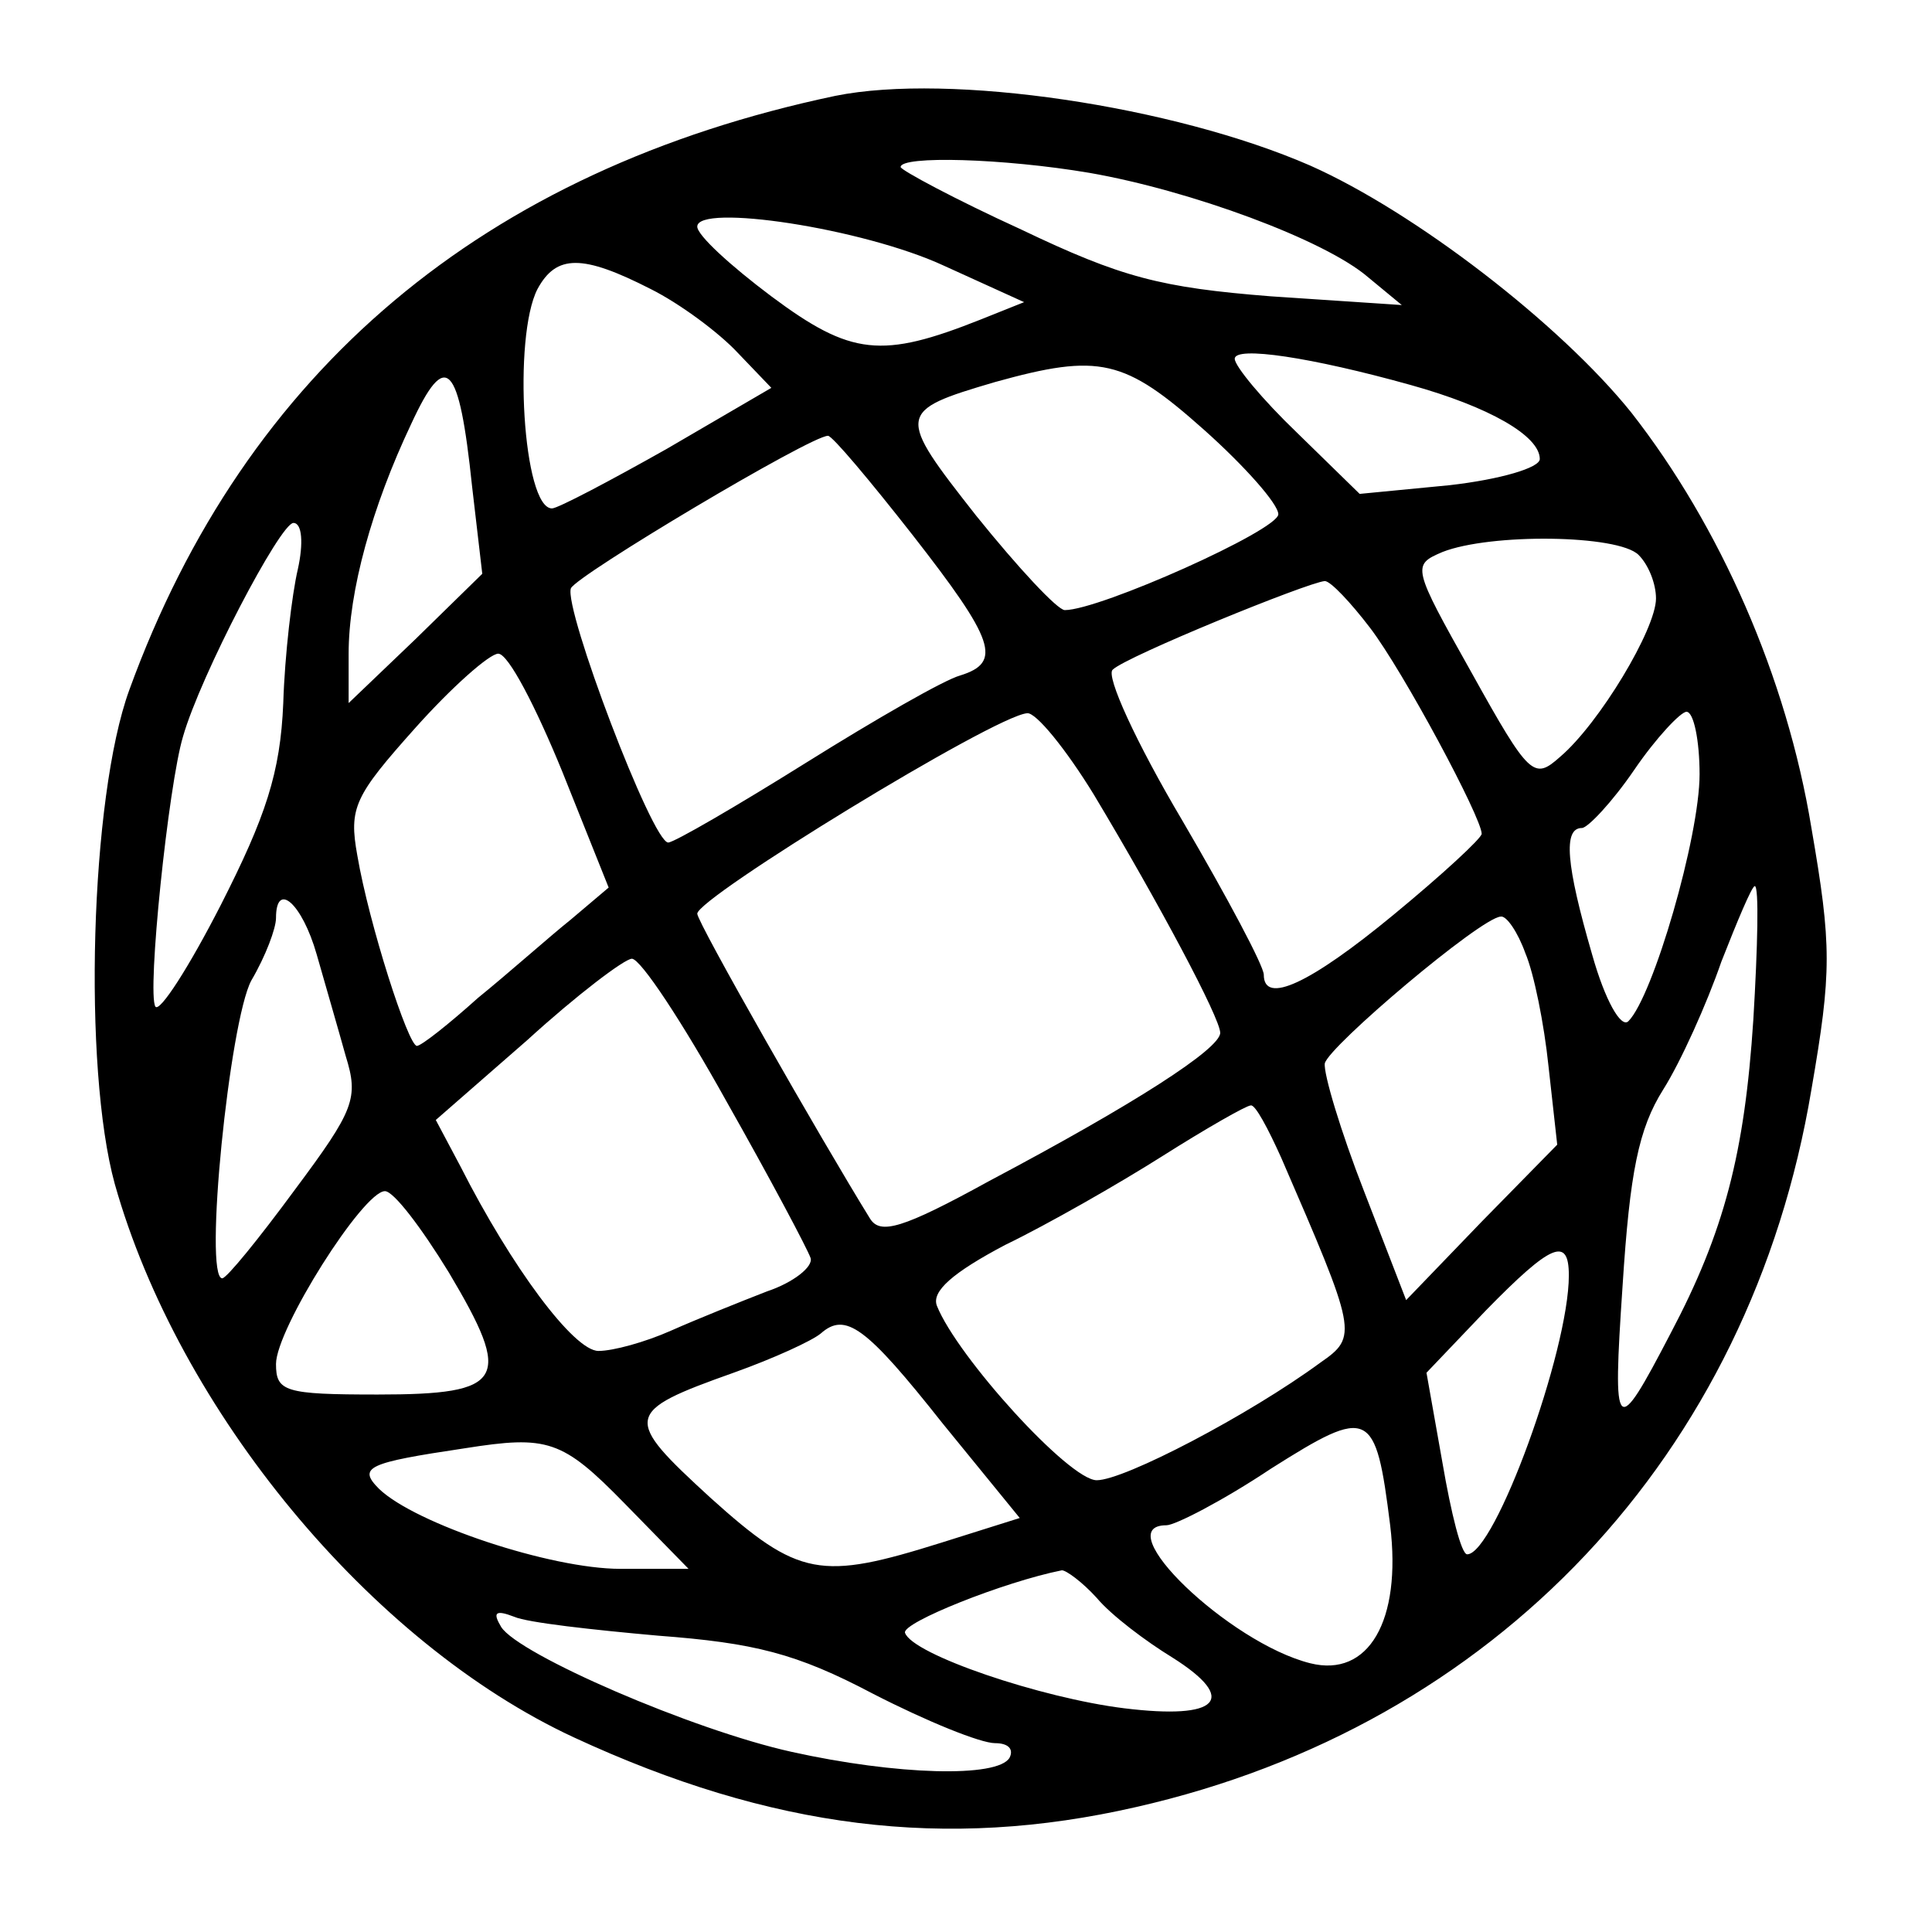
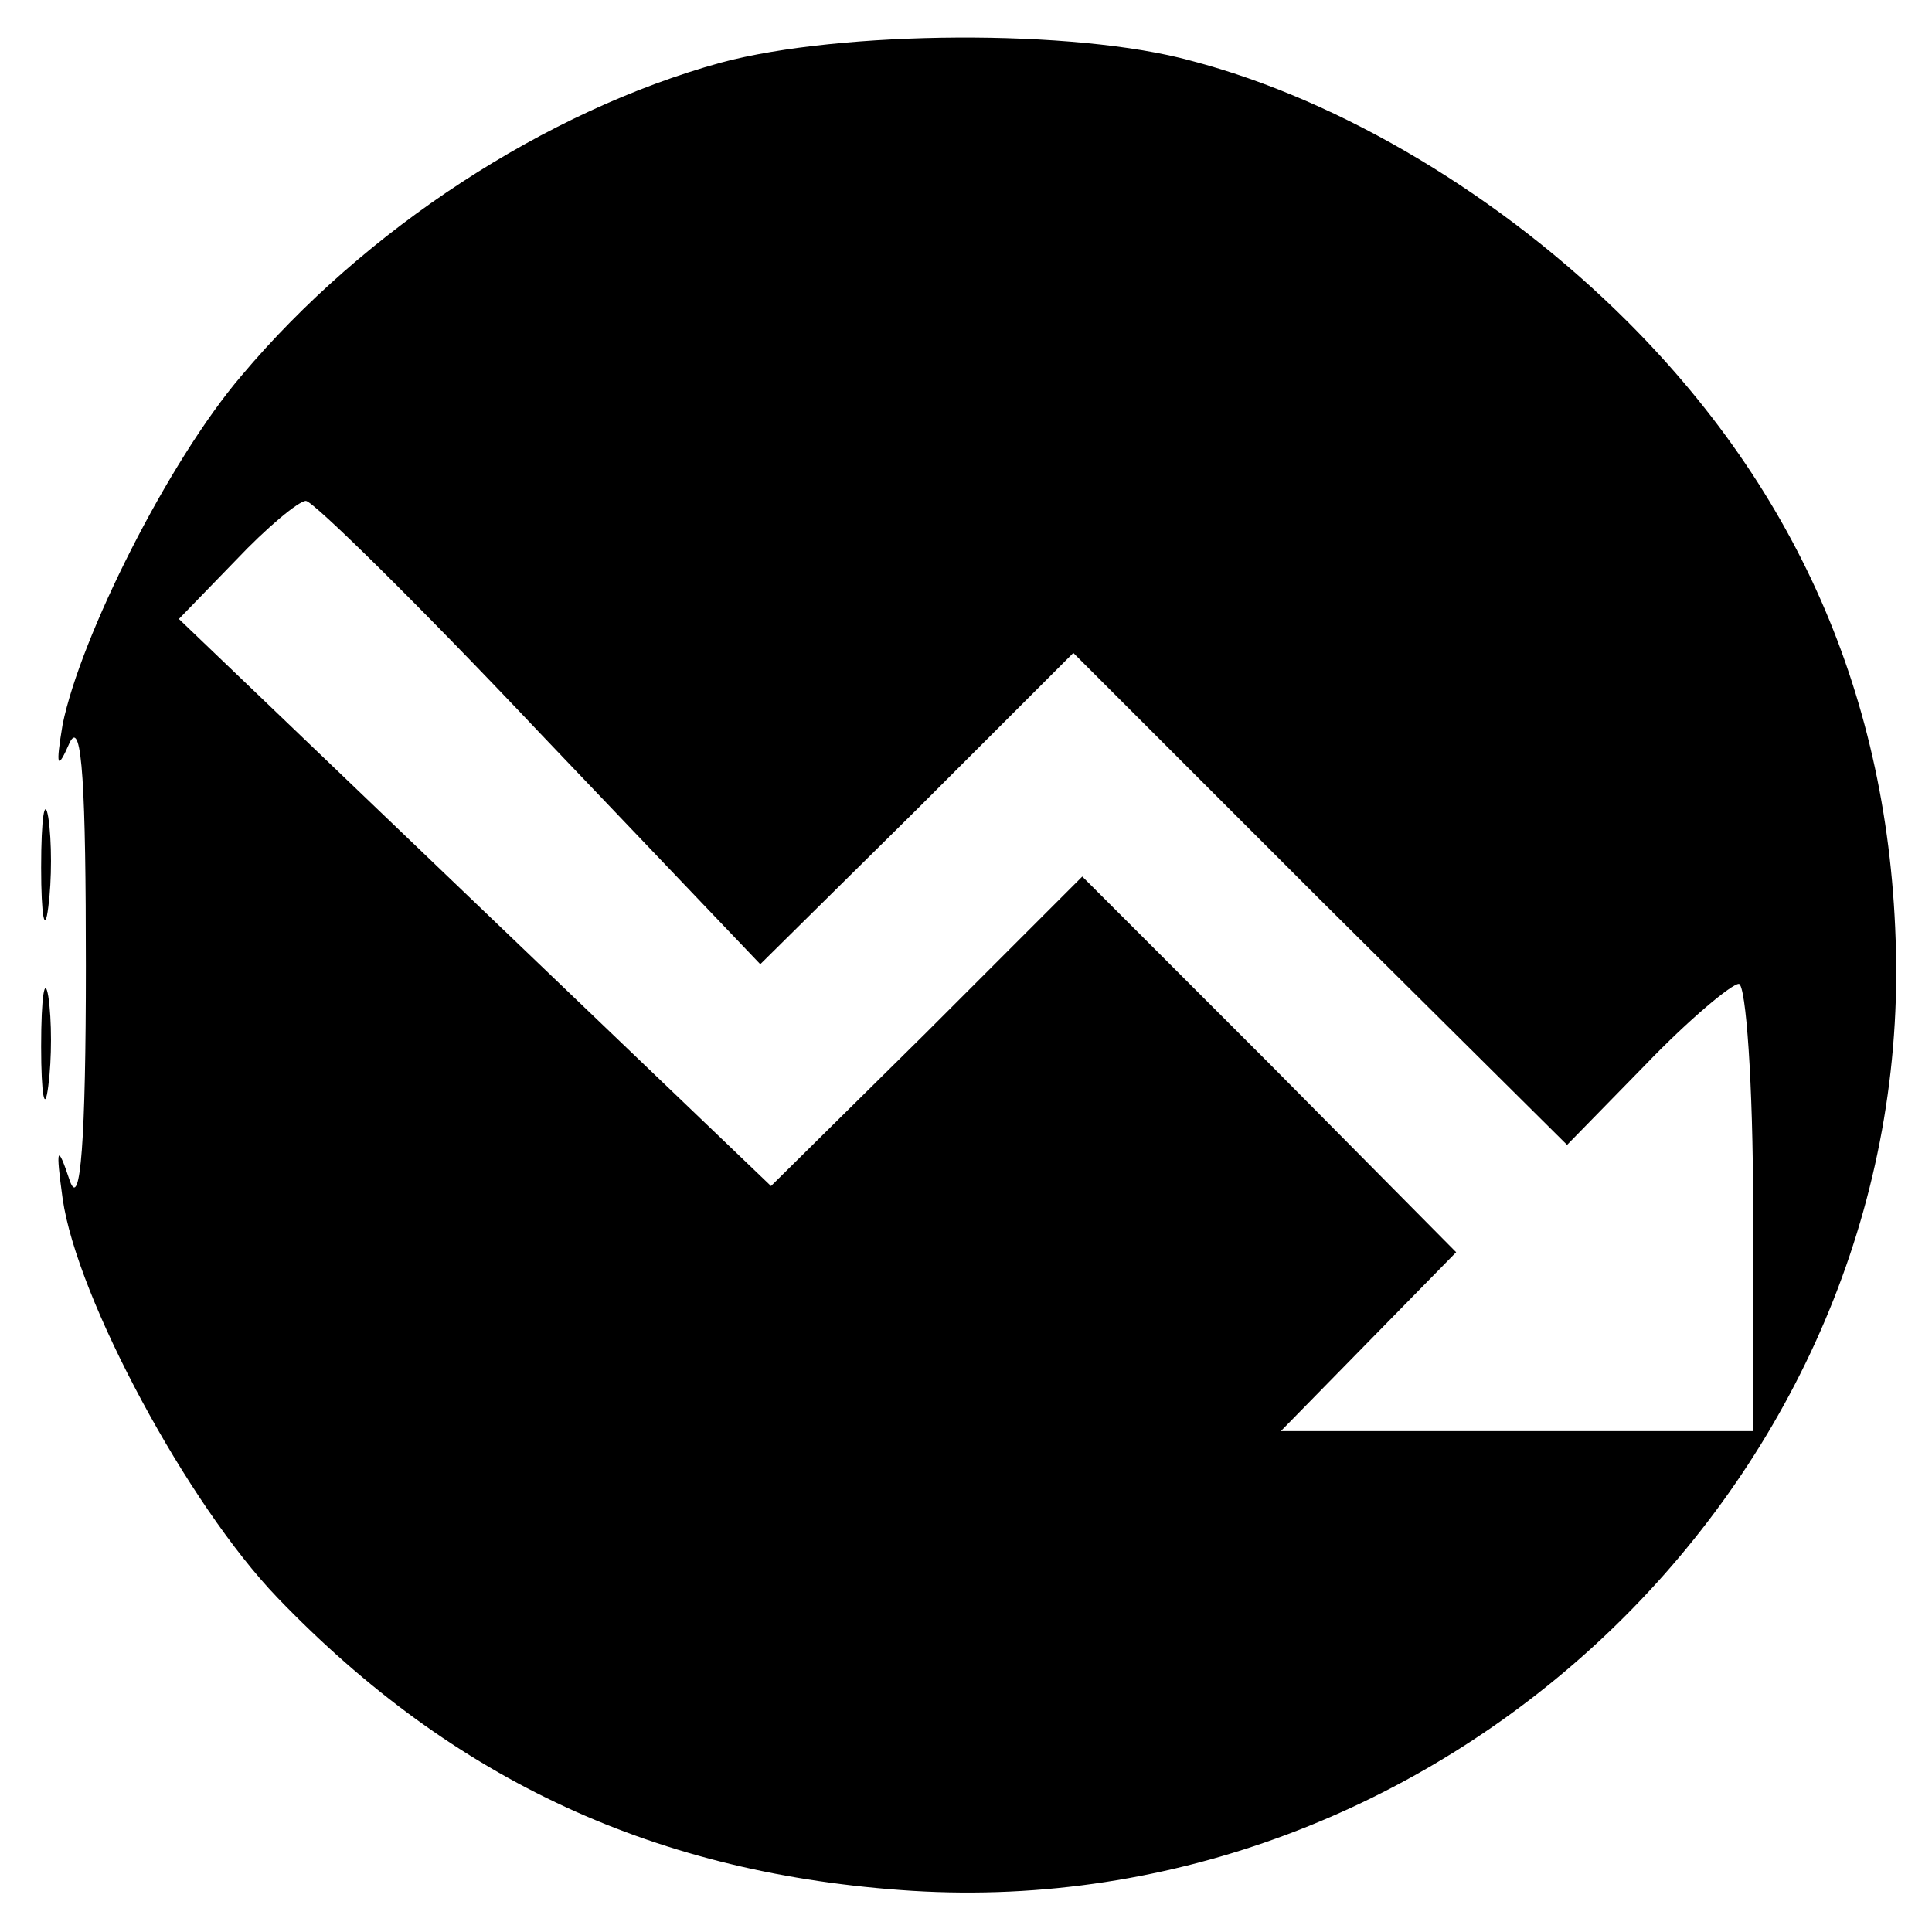
- <svg xmlns="http://www.w3.org/2000/svg" version="1.0" width="133pt" height="133pt" viewBox="0 0 133 133" preserveAspectRatio="xMidYMid meet">
-   <g transform="translate(0,133) scale(0.1,-0.1)" fill="#000000" stroke="none">
-     <path d="M575 1264 c-242 -51 -406 -189 -486 -409 -27 -74 -32 -260 -10 -340 44 -156 176 -316 316 -381 136 -63 256 -78 387 -48 247 56 423 242 465 494 14 81 14 99 0 180 -17 104 -63 208 -124 286 -49 61 -149 138 -221 170 -94 41 -248 64 -327 48z m175 -53 c69 -12 162 -46 192 -72 l23 -19 -90 6 c-76 6 -103 13 -172 46 -46 21 -83 41 -83 43 0 8 71 6 130 -4z m-100 -64 l55 -25 -30 -12 c-68 -27 -89 -25 -144 16 -28 21 -51 42 -51 48 0 16 114 -1 170 -27z m-202 -16 c20 -10 47 -30 60 -44 l23 -24 -72 -42 c-39 -22 -75 -41 -79 -41 -20 0 -27 118 -10 151 13 24 31 24 78 0z m523 -66 c54 -15 89 -35 89 -51 0 -6 -27 -14 -62 -18 l-62 -6 -43 42 c-24 23 -43 46 -43 51 0 9 53 1 121 -18z m-646 -70 l7 -60 -46 -45 -46 -44 0 34 c0 43 16 101 43 158 24 52 33 43 42 -43z m504 39 c28 -25 51 -51 51 -58 0 -11 -123 -66 -147 -66 -5 0 -32 29 -61 65 -55 70 -55 72 13 92 72 20 89 16 144 -33z m-201 -72 c57 -73 62 -88 33 -97 -11 -3 -58 -30 -106 -60 -48 -30 -91 -55 -95 -55 -11 0 -72 161 -67 175 4 9 165 105 177 105 3 0 29 -31 58 -68z m-423 -24 c-4 -17 -9 -59 -10 -92 -2 -48 -12 -78 -43 -139 -22 -43 -42 -74 -45 -70 -6 9 9 153 19 186 12 42 67 147 76 147 6 0 7 -14 3 -32z m923 10 c7 -7 12 -20 12 -30 0 -21 -39 -86 -66 -109 -18 -16 -21 -14 -61 58 -41 73 -41 74 -20 83 33 13 121 12 135 -2z m-185 -50 c23 -30 77 -131 77 -142 0 -3 -27 -28 -61 -56 -57 -47 -89 -62 -89 -41 0 6 -25 53 -56 106 -32 54 -53 100 -48 104 9 9 134 60 146 61 4 0 18 -15 31 -32z m-556 -99 l32 -80 -26 -22 c-15 -12 -43 -37 -64 -54 -20 -18 -39 -33 -42 -33 -6 0 -33 84 -41 131 -6 33 -2 41 40 88 25 28 51 51 57 51 7 0 26 -37 44 -81z m366 -16 c45 -75 87 -154 87 -164 0 -11 -59 -49 -159 -102 -60 -33 -75 -37 -82 -26 -34 55 -119 204 -119 210 0 11 204 136 227 138 6 1 27 -25 46 -56z m417 14 c0 -43 -32 -153 -49 -170 -5 -5 -16 14 -25 46 -18 62 -20 87 -7 87 4 0 21 18 36 40 15 22 32 40 36 40 5 0 9 -20 9 -43z m37 -169 c-6 -92 -20 -146 -57 -216 -38 -73 -40 -71 -33 33 5 78 11 108 28 135 12 19 30 59 40 88 11 28 21 52 23 52 3 0 2 -42 -1 -92z m-989 45 c6 -21 15 -52 20 -70 9 -29 6 -37 -35 -92 -25 -34 -47 -61 -50 -61 -13 0 5 177 20 205 10 17 17 36 17 43 0 26 18 10 28 -25z m832 1 c6 -14 13 -49 16 -78 l6 -54 -52 -53 -52 -54 -29 75 c-16 41 -28 81 -27 88 3 12 107 100 121 101 4 1 12 -11 17 -25z m-550 -102 c30 -53 56 -102 58 -108 2 -6 -12 -17 -30 -23 -18 -7 -48 -19 -66 -27 -18 -8 -40 -14 -50 -14 -17 0 -60 58 -95 127 l-17 32 63 55 c34 31 67 56 72 56 6 0 35 -44 65 -98z m382 -39 c52 -120 53 -123 27 -141 -49 -36 -135 -81 -154 -81 -19 0 -96 85 -110 120 -4 10 11 23 47 42 29 14 78 42 108 61 30 19 58 35 61 35 3 1 12 -16 21 -36z m-573 -79 c44 -74 39 -84 -49 -84 -64 0 -70 2 -70 21 0 24 60 119 75 119 6 0 25 -25 44 -56z m771 -2 c0 -52 -51 -192 -70 -192 -4 0 -11 28 -17 63 l-11 62 41 43 c45 46 57 51 57 24z m-431 -102 l53 -65 -54 -17 c-83 -26 -98 -24 -159 31 -60 55 -60 59 16 86 28 10 54 22 60 27 17 15 31 5 84 -62z m308 -70 c8 -66 -15 -105 -55 -95 -56 14 -140 95 -99 95 6 0 39 17 72 39 68 43 72 41 82 -39z m-527 15 l44 -45 -47 0 c-48 0 -141 31 -166 55 -15 15 -8 18 59 28 57 9 67 6 110 -38z m325 -65 c10 -12 34 -30 52 -41 46 -29 32 -43 -33 -35 -57 7 -146 37 -151 52 -2 7 68 35 108 43 3 0 14 -8 24 -19z m-302 -26 c66 -5 95 -12 148 -40 37 -19 74 -34 84 -34 9 0 13 -4 10 -10 -8 -14 -78 -12 -150 4 -68 15 -188 67 -200 86 -6 10 -4 12 9 7 9 -4 54 -9 99 -13z" />
+ <svg xmlns="http://www.w3.org/2000/svg" version="1.0" width="108pt" height="108pt" viewBox="0 0 108 108" preserveAspectRatio="xMidYMid meet">
+   <g transform="translate(0,108) scale(0.1,-0.1)" fill="#000000" stroke="none">
+     <path d="M403 1045 c-98 -27 -199 -93 -268 -175 -41 -48 -90 -146 -100 -195 -4 -24 -3 -26 4 -10 7 14 9 -27 9 -125 0 -97 -3 -137 -9 -120 -7 21 -8 19 -4 -10 8 -56 70 -171 120 -223 99 -103 213 -155 355 -164 293 -18 549 221 550 512 0 143 -50 265 -150 365 -70 70 -160 124 -244 146 -65 18 -196 17 -263 -1z m-101 -375 l123 -129 88 87 87 87 138 -138 138 -137 44 45 c24 25 48 45 52 45 4 0 8 -56 8 -125 l0 -125 -132 0 -132 0 49 50 49 50 -104 105 -105 105 -87 -87 -87 -86 -165 158 -166 159 32 33 c17 18 35 33 39 33 4 0 63 -58 131 -130z" />
+     <path d="M23 595 c0 -27 2 -38 4 -22 2 15 2 37 0 50 -2 12 -4 0 -4 -28z" />
+     <path d="M23 495 c0 -27 2 -38 4 -22 2 15 2 37 0 50 -2 12 -4 0 -4 -28z" />
  </g>
</svg>
